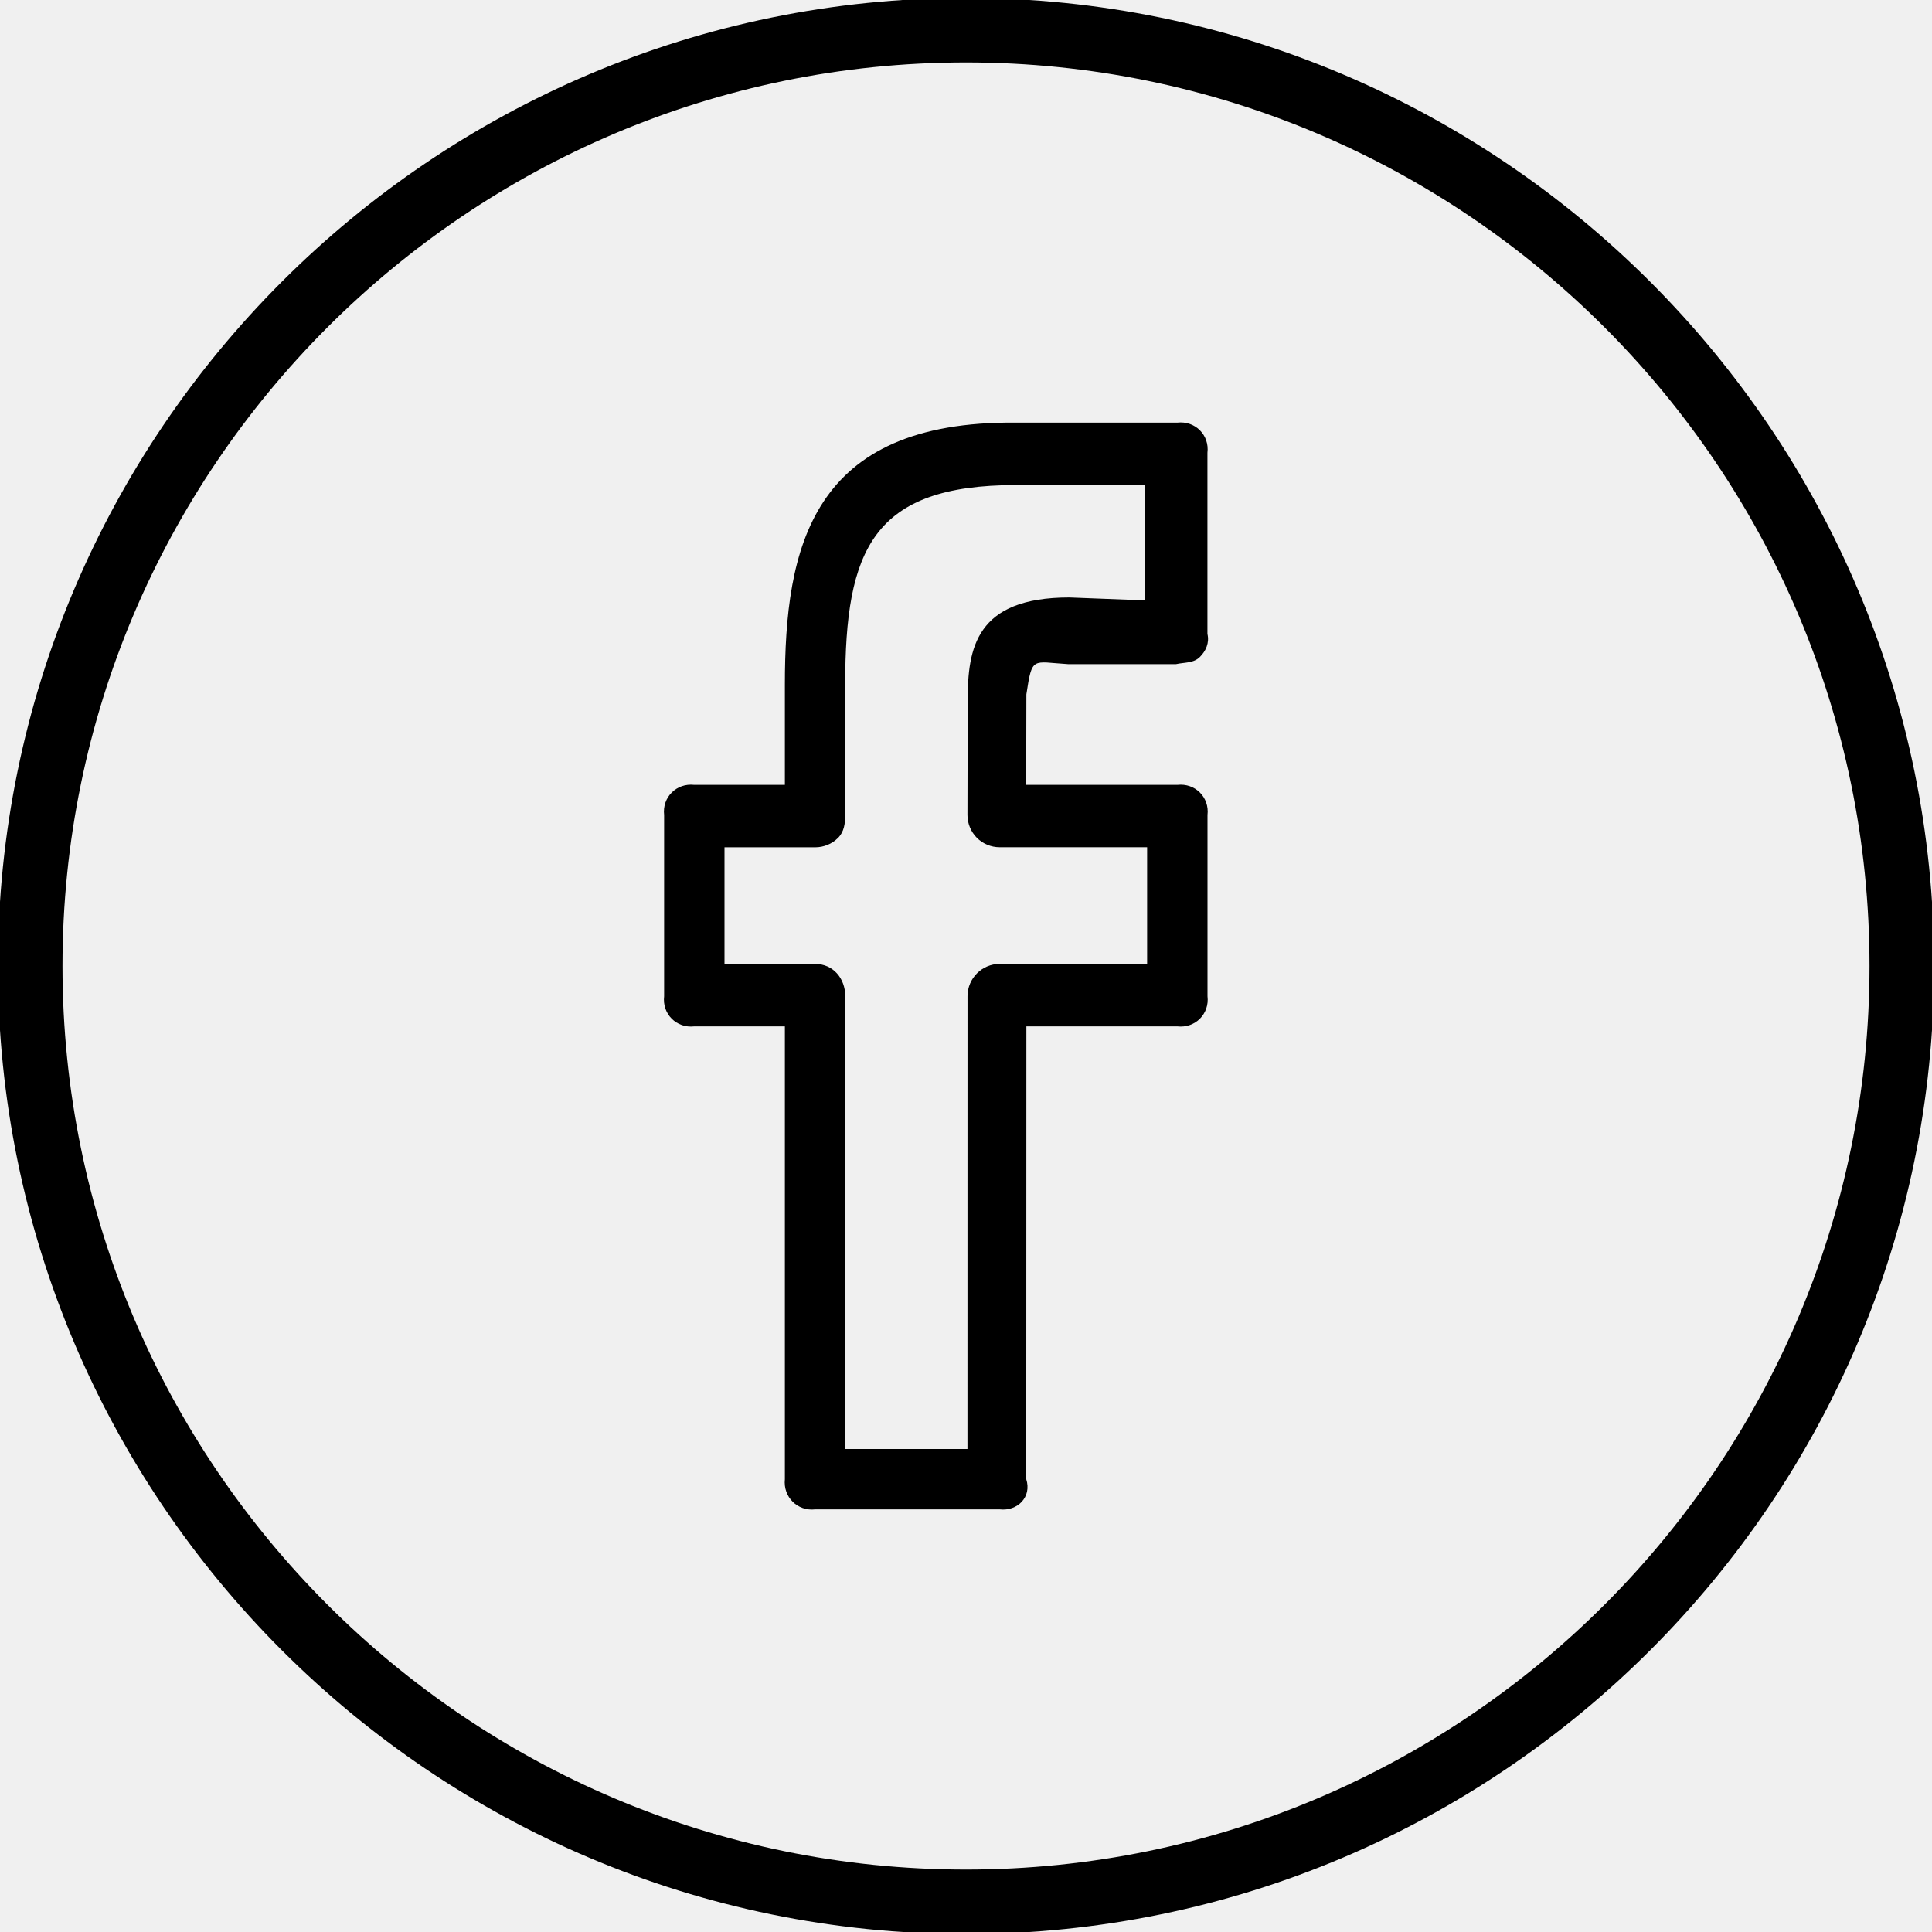
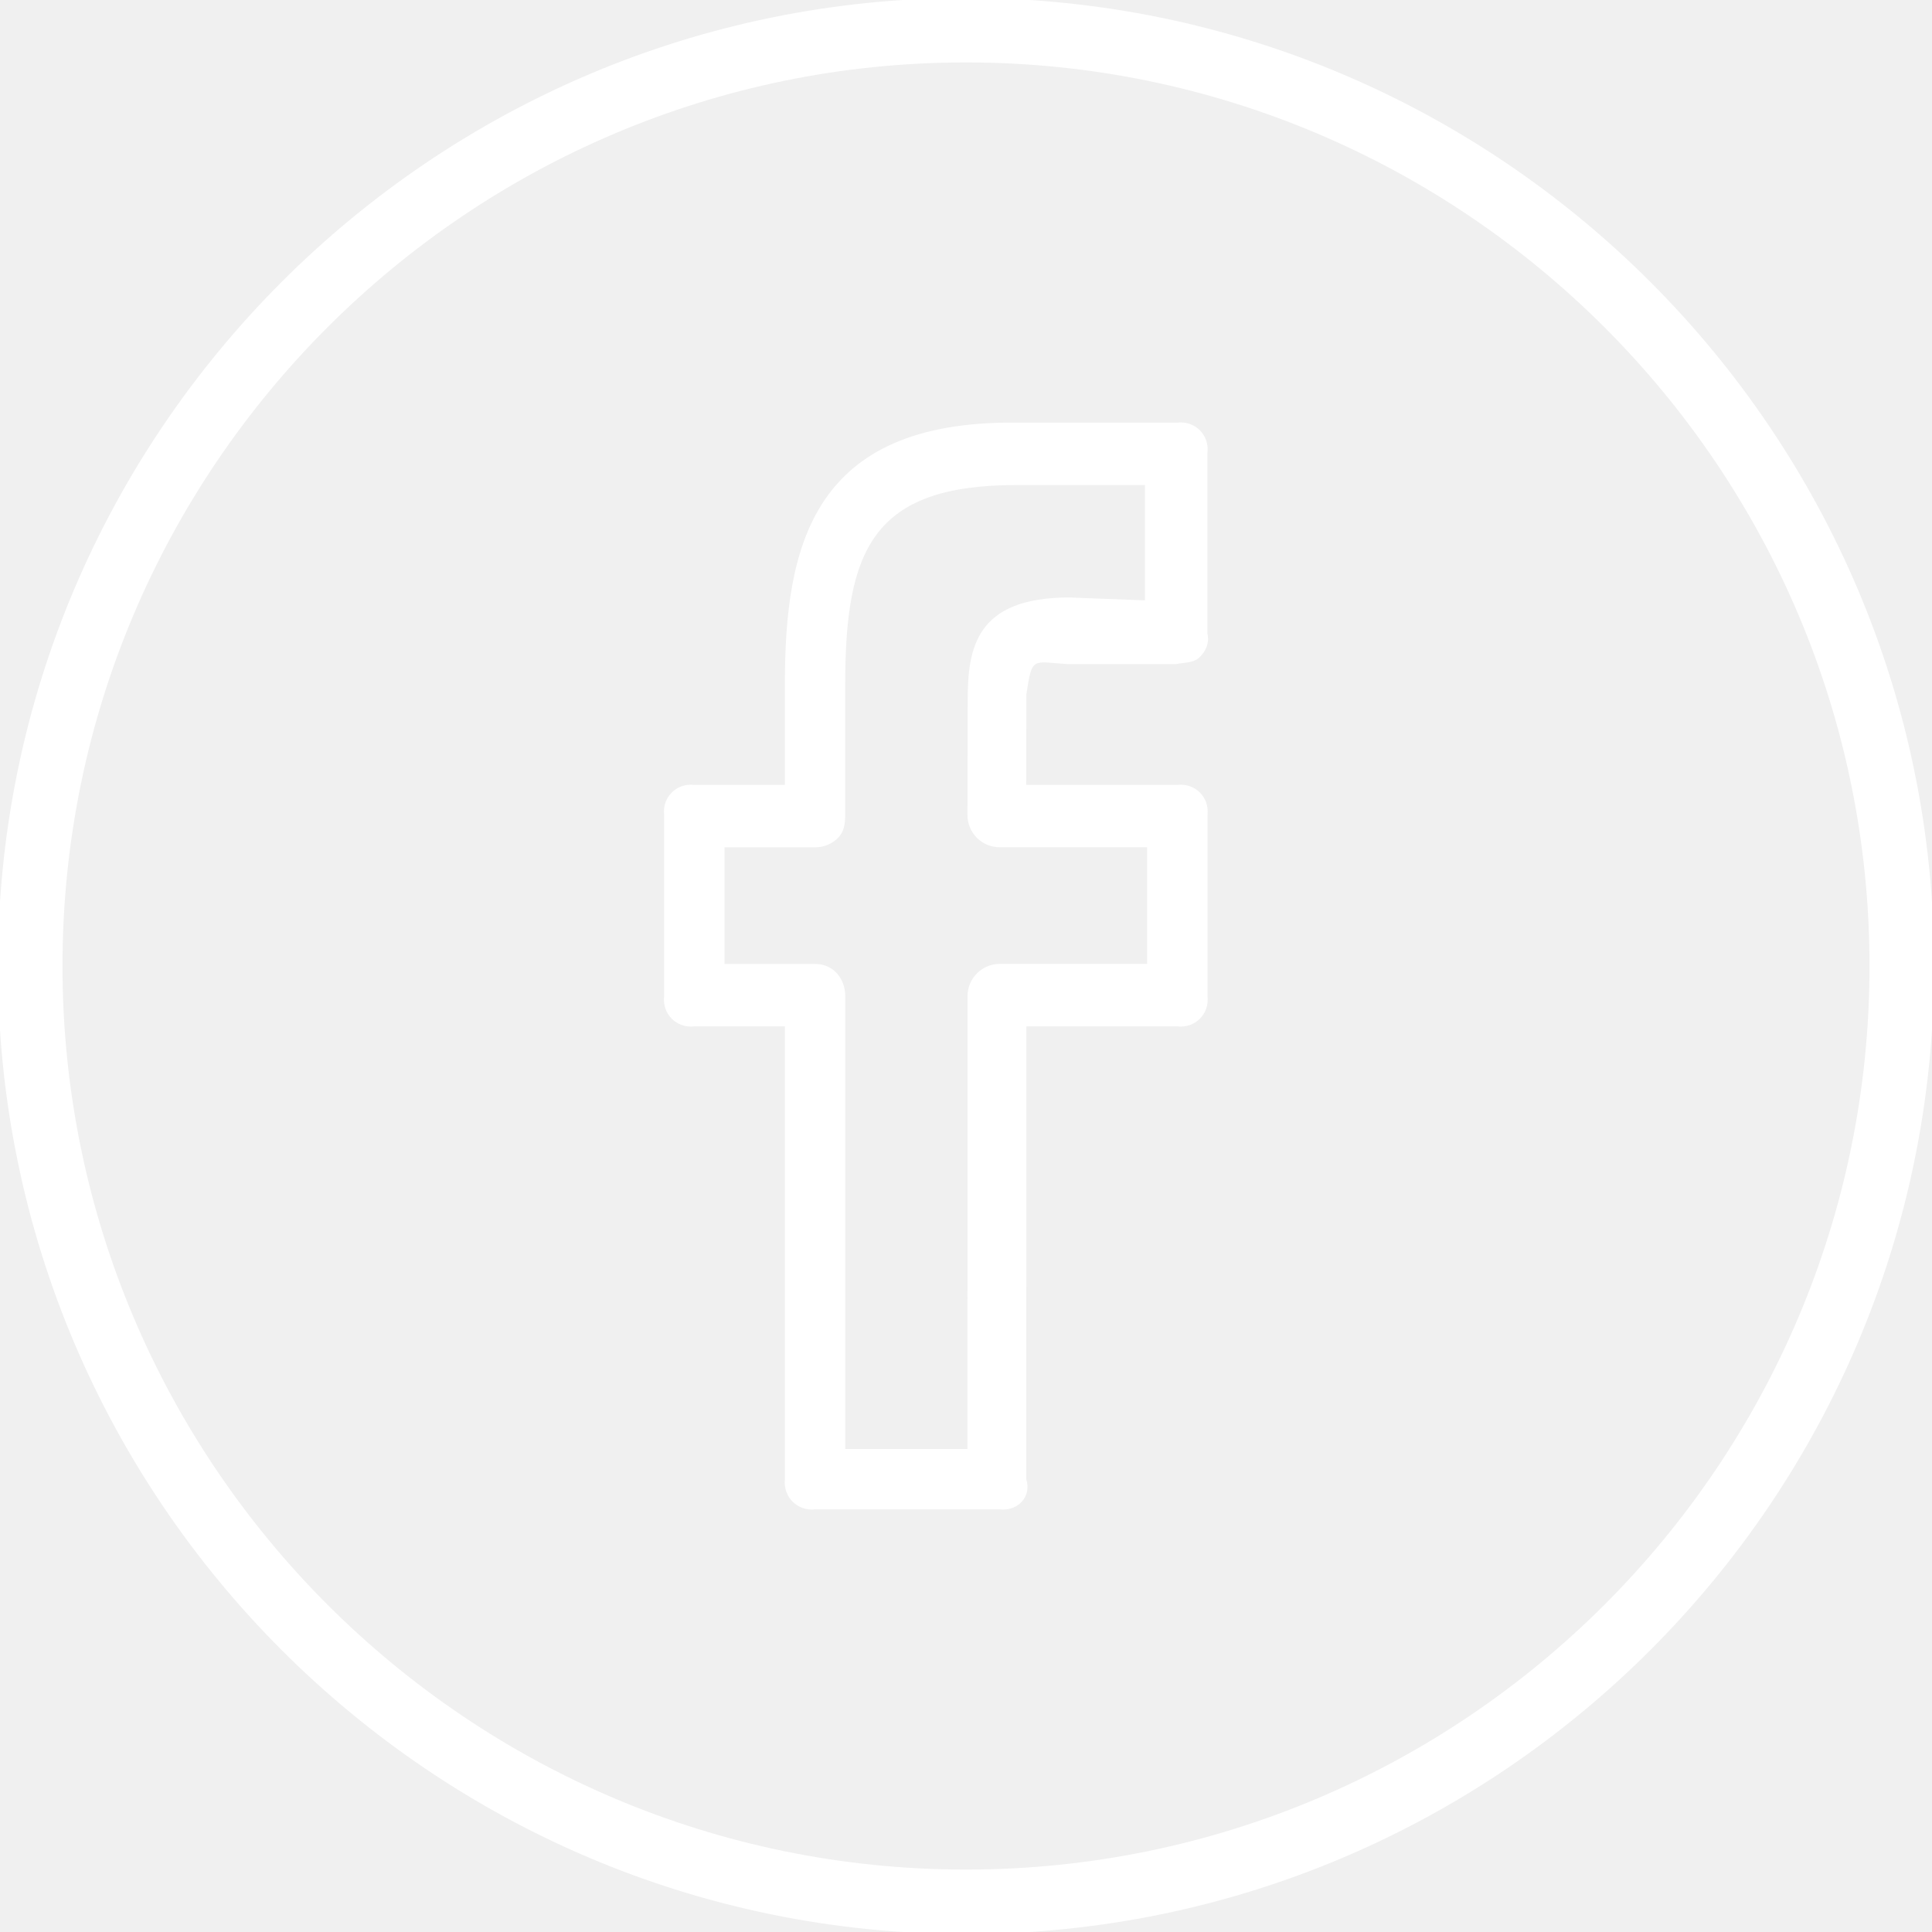
<svg xmlns="http://www.w3.org/2000/svg" version="1.1" width="1024" height="1024" viewBox="0 0 1024 1024">
  <g id="icomoon-ignore">
</g>
-   <path fill="#000" d="M512-1.088c-282.912 0-513.12 230.144-513.12 513.088s230.208 513.088 513.12 513.088 513.12-230.144 513.12-513.088-230.208-513.088-513.12-513.088zM512 990.912c-264.064 0-478.88-214.848-478.88-478.912s214.816-478.912 478.88-478.912 478.88 214.848 478.88 478.912-214.816 478.912-478.88 478.912zM624 224h-85.376c-108.736-1.088-122.624 66.208-122.624 139.040v52.96h-48c-9.44-1.088-17.12 6.56-16 16v96c-1.12 9.44 6.56 17.088 16 16h48v240c-0.992 9.44 6.656 17.088 16.096 16h97.76c9.44 1.088 17.088-6.56 14.080-16l0.064-240h80c9.44 1.088 17.12-6.56 16-16v-96c1.12-9.44-6.56-17.088-16-16h-80.096l0.096-48c3.104-20.448 3.104-17.12 22.080-16h57.248c4.448-0.992 9.184-0.448 12.512-3.68s5.248-7.648 4.128-12.32v-96c1.152-9.44-6.528-17.088-15.968-16zM606.88 318.208l-40.128-1.536c-49.696 0-53.856 26.976-53.856 54.592l-0.128 60.672c0 4.544 1.792 8.896 4.992 12.128 3.2 3.2 7.552 4.992 12.096 4.992h78.144v61.824h-78.080c-9.44 0-17.088 7.648-17.12 17.088l-0.032 240.032h-64.768v-240c0-9.44-6.432-17.088-15.904-17.088h-48.096v-61.824h48.096c4.544 0 8.896-1.792 12.096-4.992 3.2-3.232 3.776-7.584 3.776-12.128v-68.96c0-71.744 14.496-105.92 90.624-105.92h68.256v61.12z" />
+   <path fill="#fff" d="M512-1.088c-282.912 0-513.12 230.144-513.12 513.088s230.208 513.088 513.12 513.088 513.12-230.144 513.12-513.088-230.208-513.088-513.12-513.088zM512 990.912c-264.064 0-478.88-214.848-478.88-478.912s214.816-478.912 478.88-478.912 478.88 214.848 478.88 478.912-214.816 478.912-478.88 478.912zM624 224h-85.376c-108.736-1.088-122.624 66.208-122.624 139.040v52.96h-48c-9.44-1.088-17.12 6.56-16 16v96c-1.12 9.44 6.56 17.088 16 16h48v240c-0.992 9.44 6.656 17.088 16.096 16h97.76c9.44 1.088 17.088-6.56 14.080-16l0.064-240h80c9.44 1.088 17.12-6.56 16-16v-96c1.12-9.44-6.56-17.088-16-16h-80.096l0.096-48c3.104-20.448 3.104-17.12 22.080-16h57.248c4.448-0.992 9.184-0.448 12.512-3.68s5.248-7.648 4.128-12.32v-96c1.152-9.44-6.528-17.088-15.968-16zM606.88 318.208l-40.128-1.536c-49.696 0-53.856 26.976-53.856 54.592l-0.128 60.672c0 4.544 1.792 8.896 4.992 12.128 3.2 3.2 7.552 4.992 12.096 4.992h78.144v61.824h-78.080c-9.44 0-17.088 7.648-17.12 17.088l-0.032 240.032h-64.768v-240c0-9.44-6.432-17.088-15.904-17.088h-48.096v-61.824h48.096c4.544 0 8.896-1.792 12.096-4.992 3.2-3.232 3.776-7.584 3.776-12.128v-68.96c0-71.744 14.496-105.92 90.624-105.92h68.256v61.12z" />
</svg>
